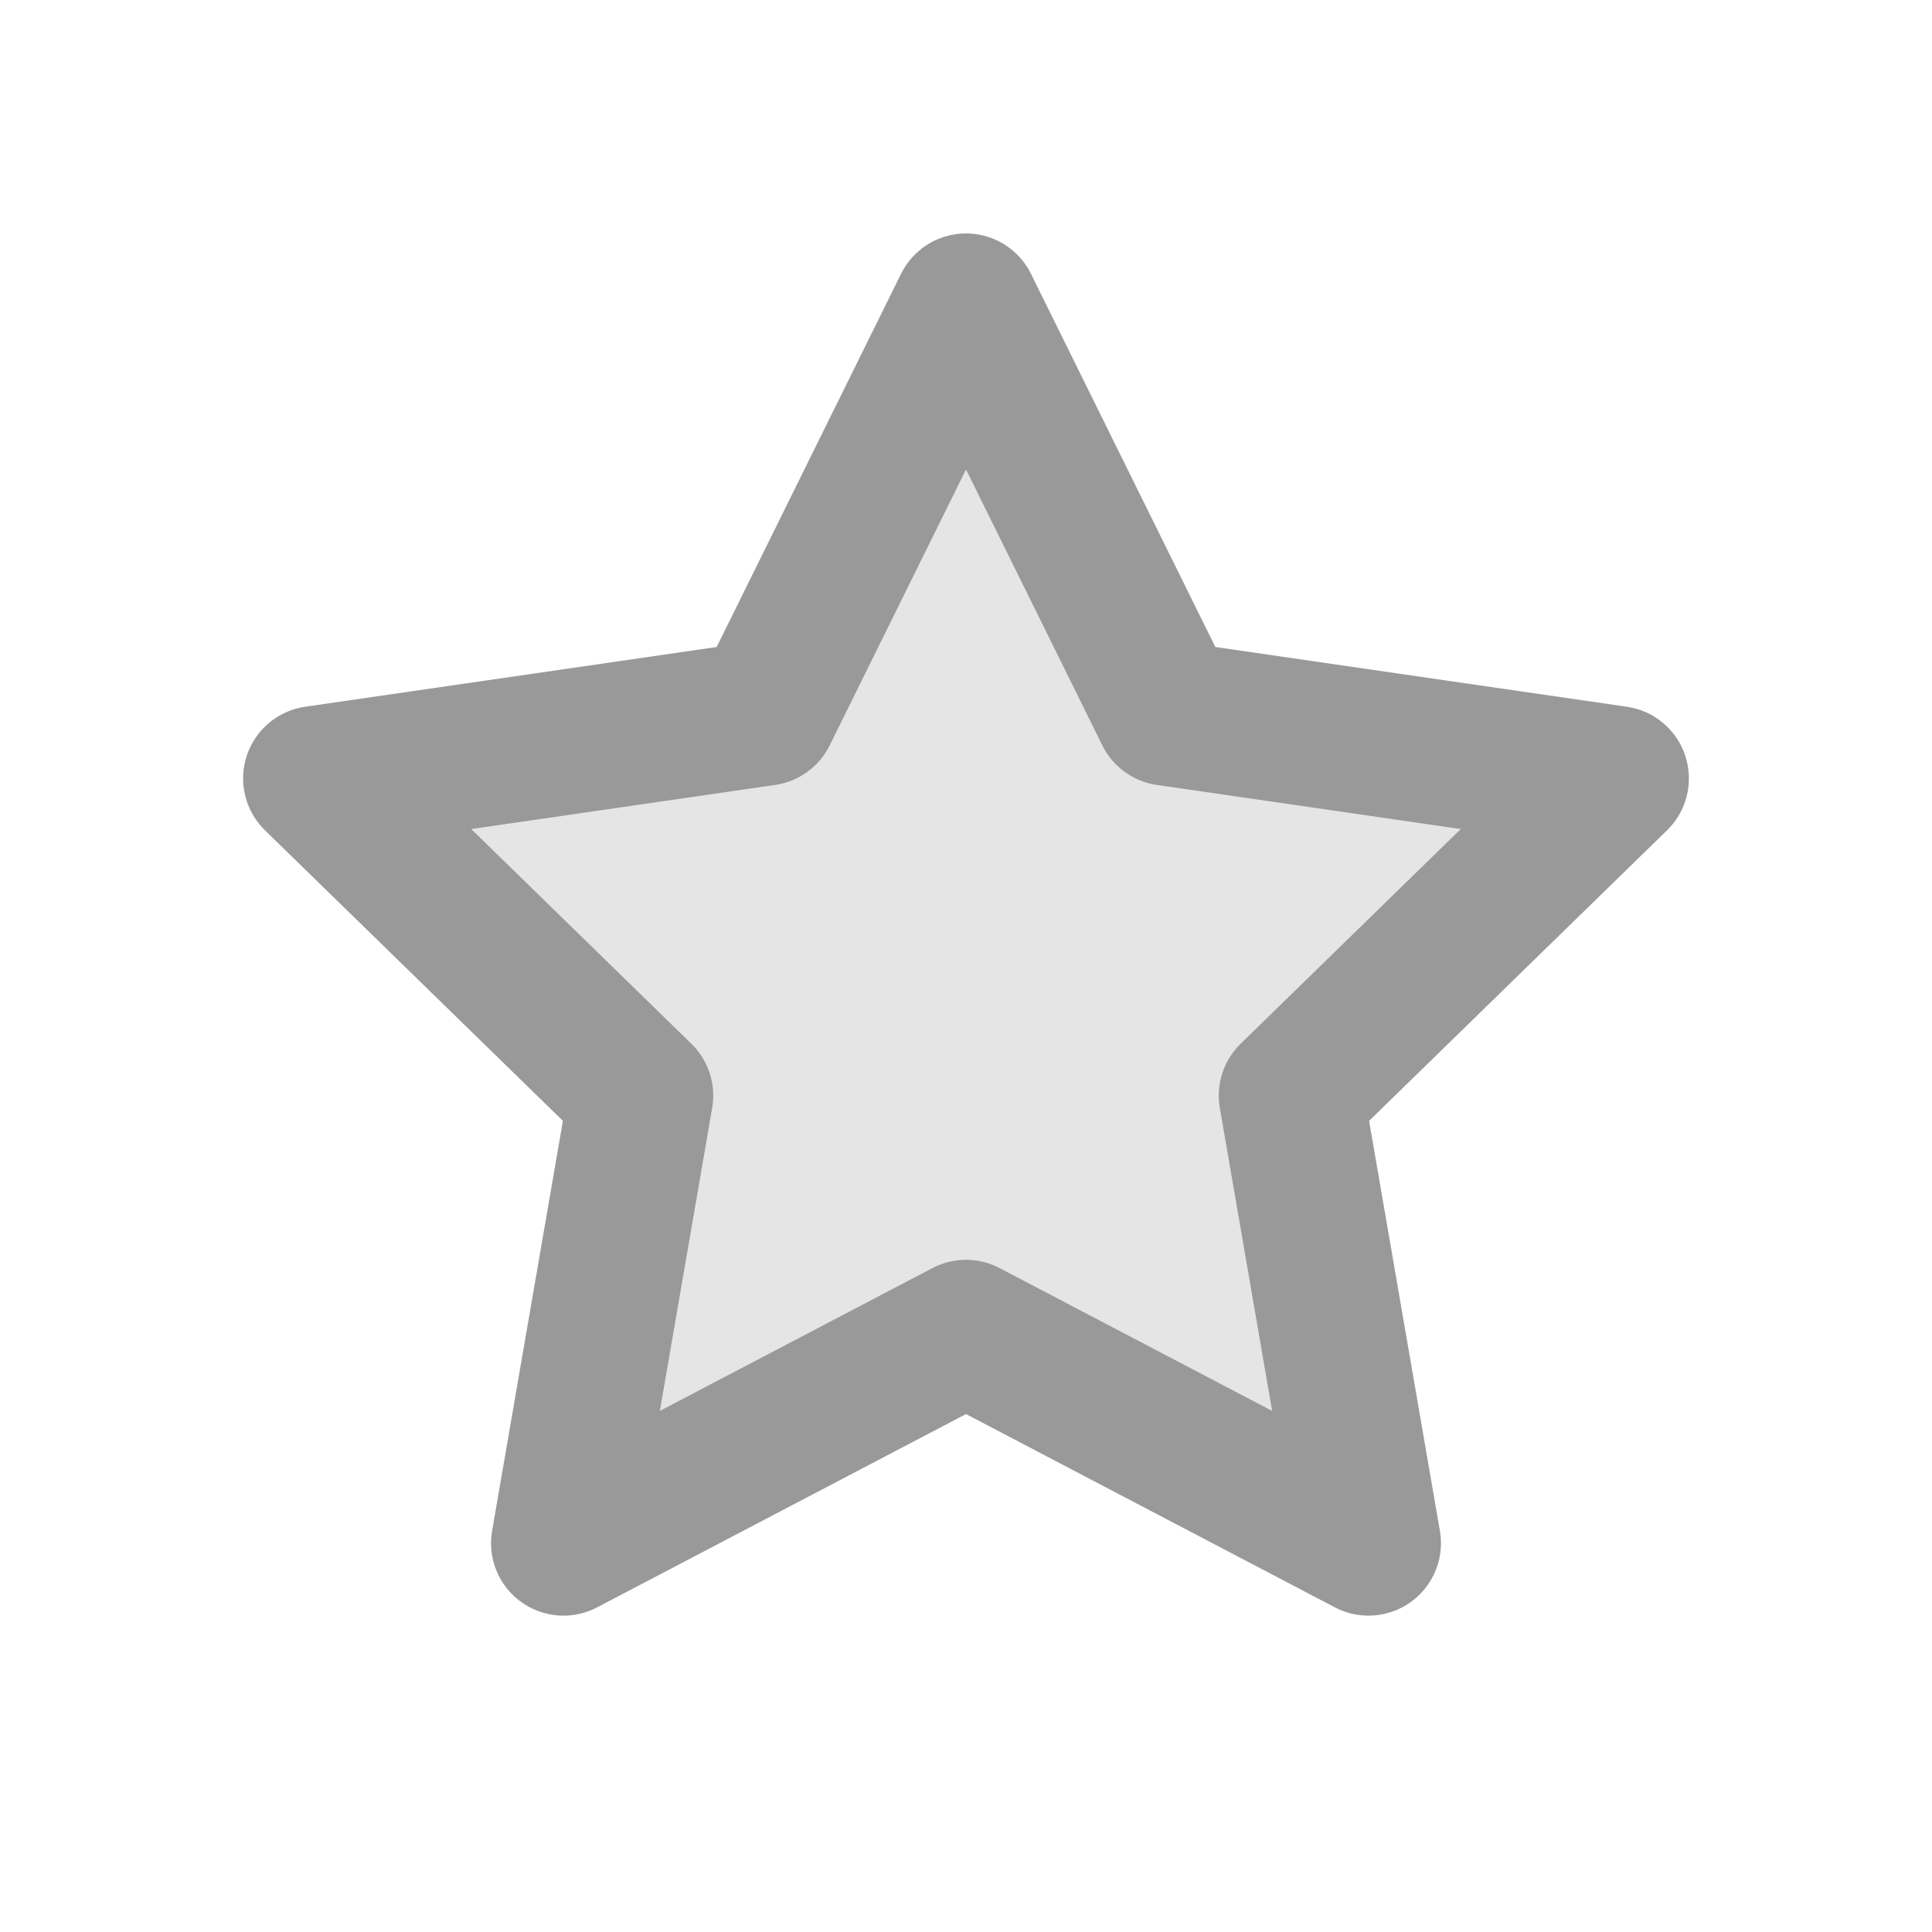
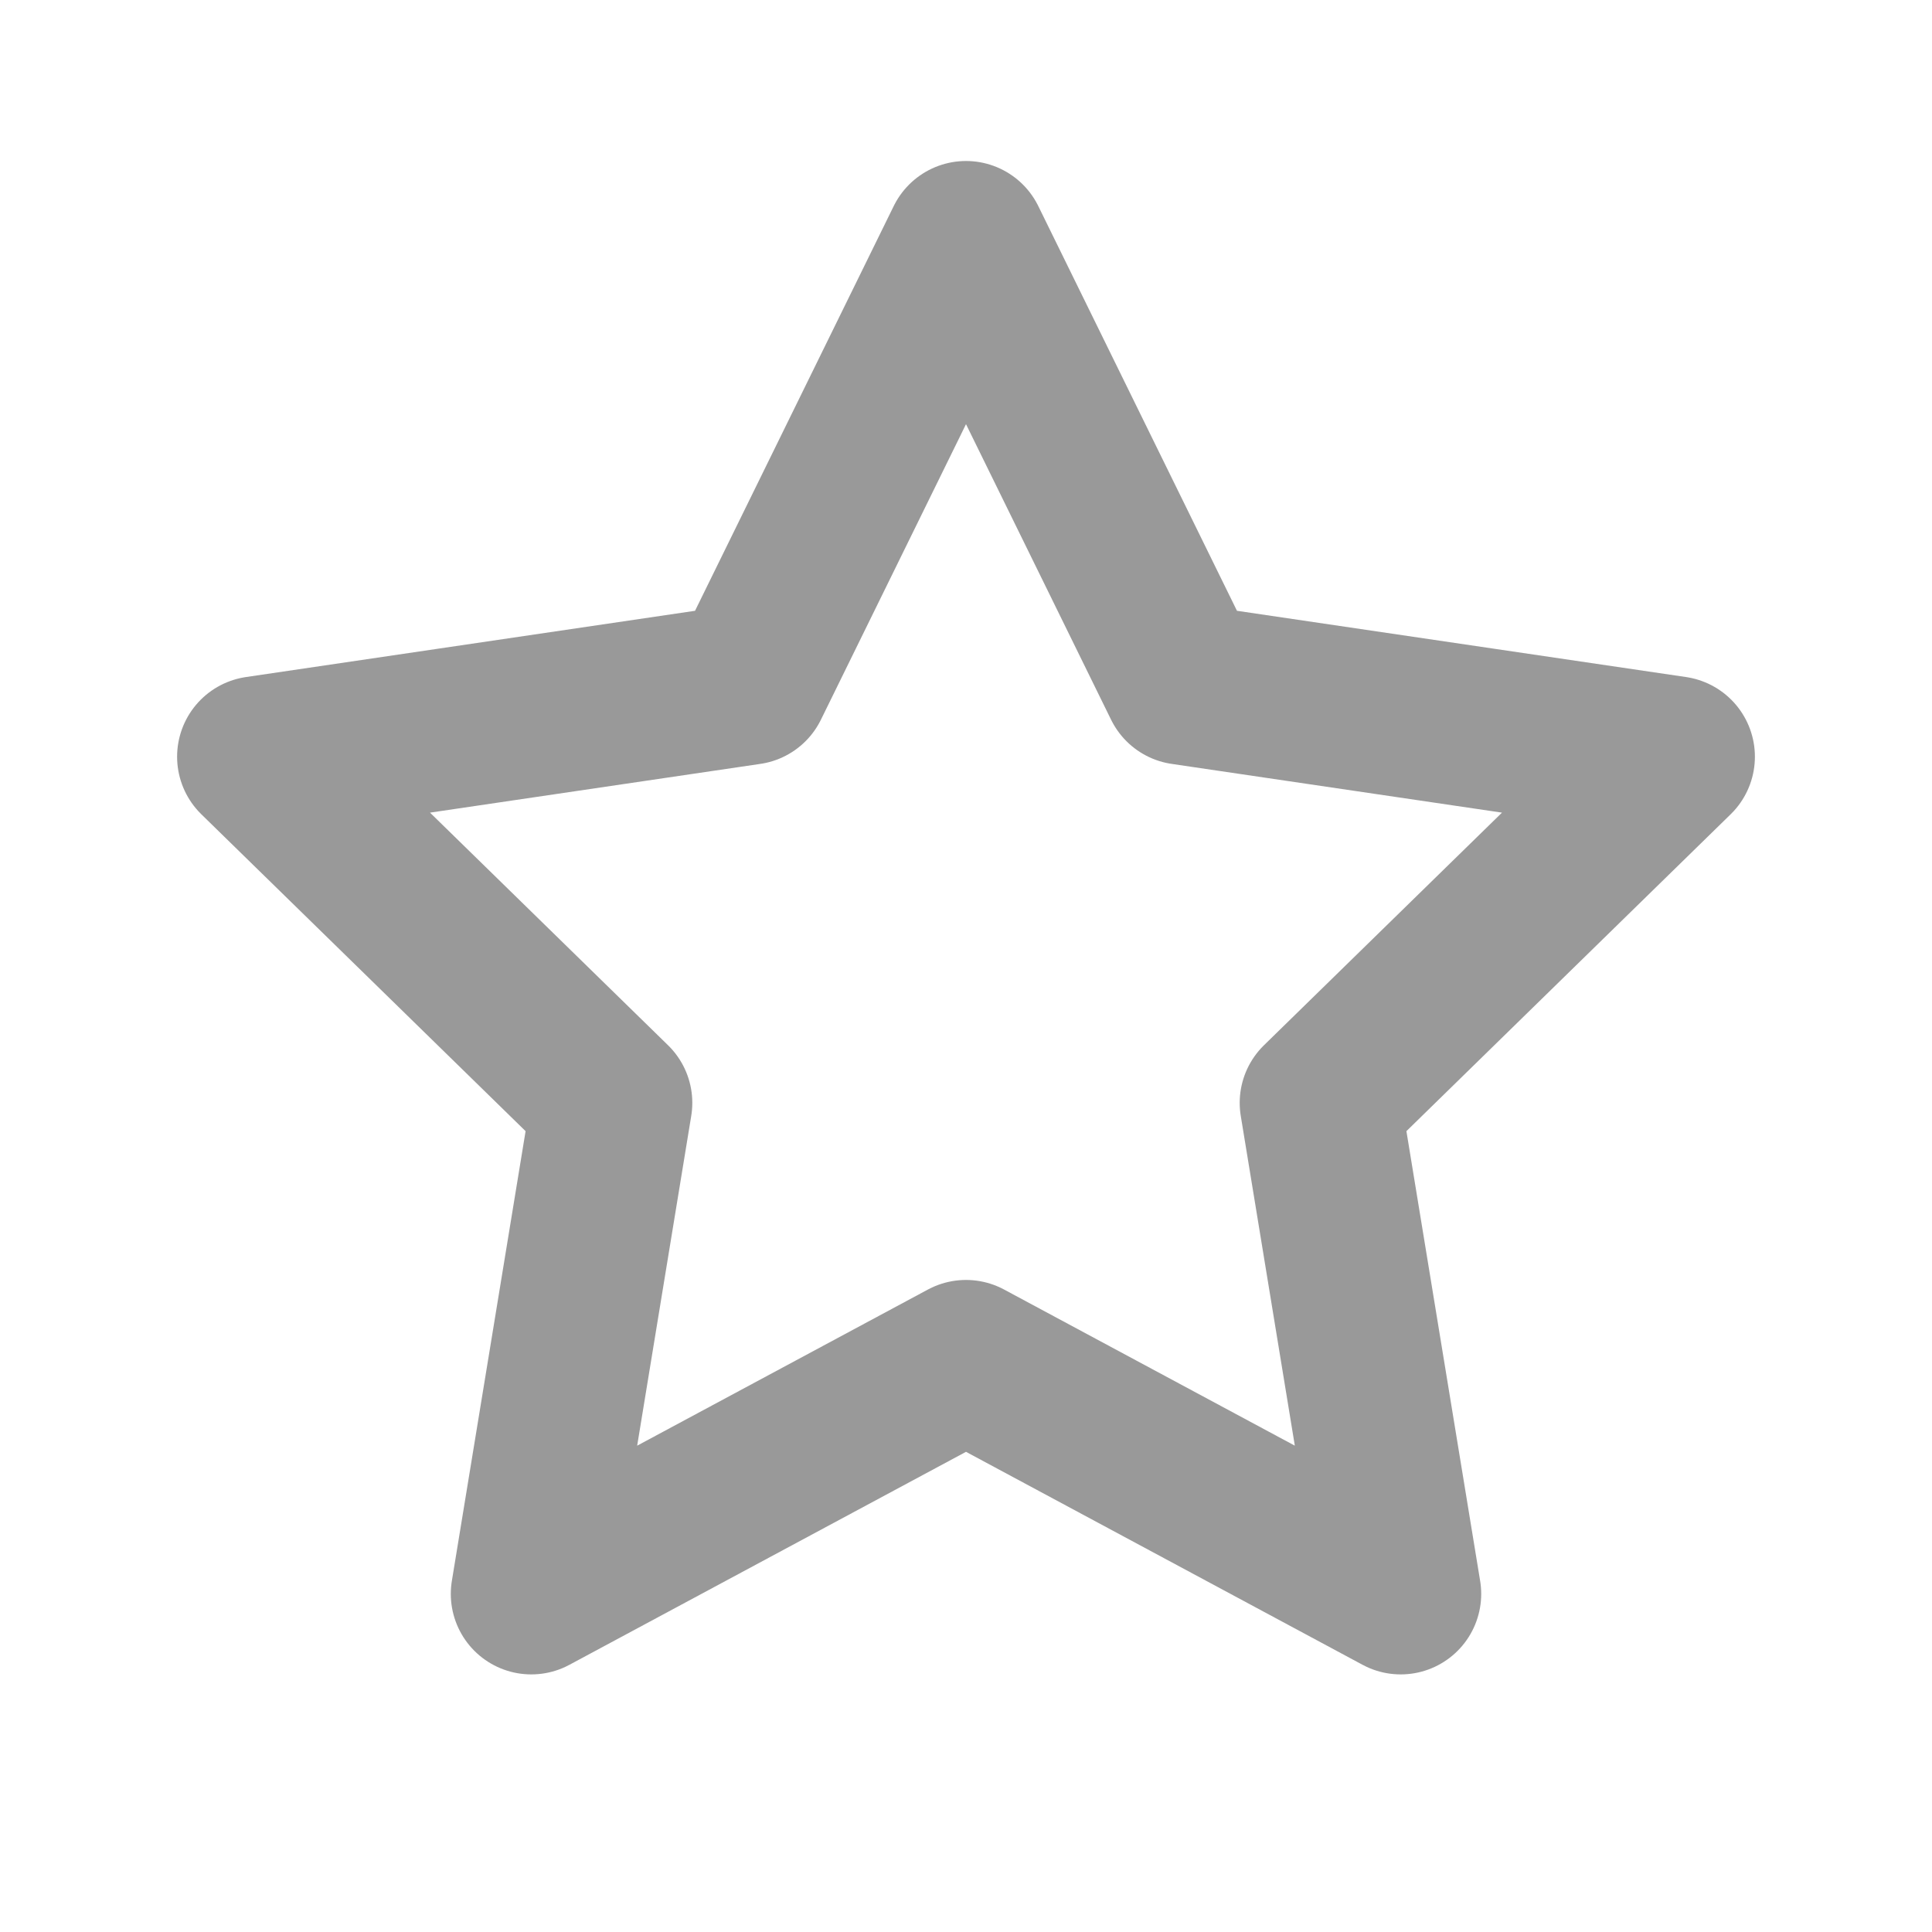
- <svg xmlns="http://www.w3.org/2000/svg" viewBox="0 0 24 24">
-   <path fill="#999999" fill-opacity=".25" stroke="#999999" stroke-linecap="round" stroke-linejoin="round" stroke-width="1.8" d="m12 3.8 2.5 5.06 5.58.81-4.04 3.94.96 5.56L12 16.55l-5 2.62.96-5.56-4.04-3.94 5.58-.81z" />
+ <svg xmlns="http://www.w3.org/2000/svg" viewBox="0 0 24 24" fill="none" stroke="#999999" stroke-width="2" stroke-linecap="round" stroke-linejoin="round">
+   <path d="m12 3 2.7 5.5 6.1.9-4.4 4.3 1 6.1-5.4-2.9-5.4 2.9 1-6.1-4.4-4.3 6.1-.9z" />
</svg>
